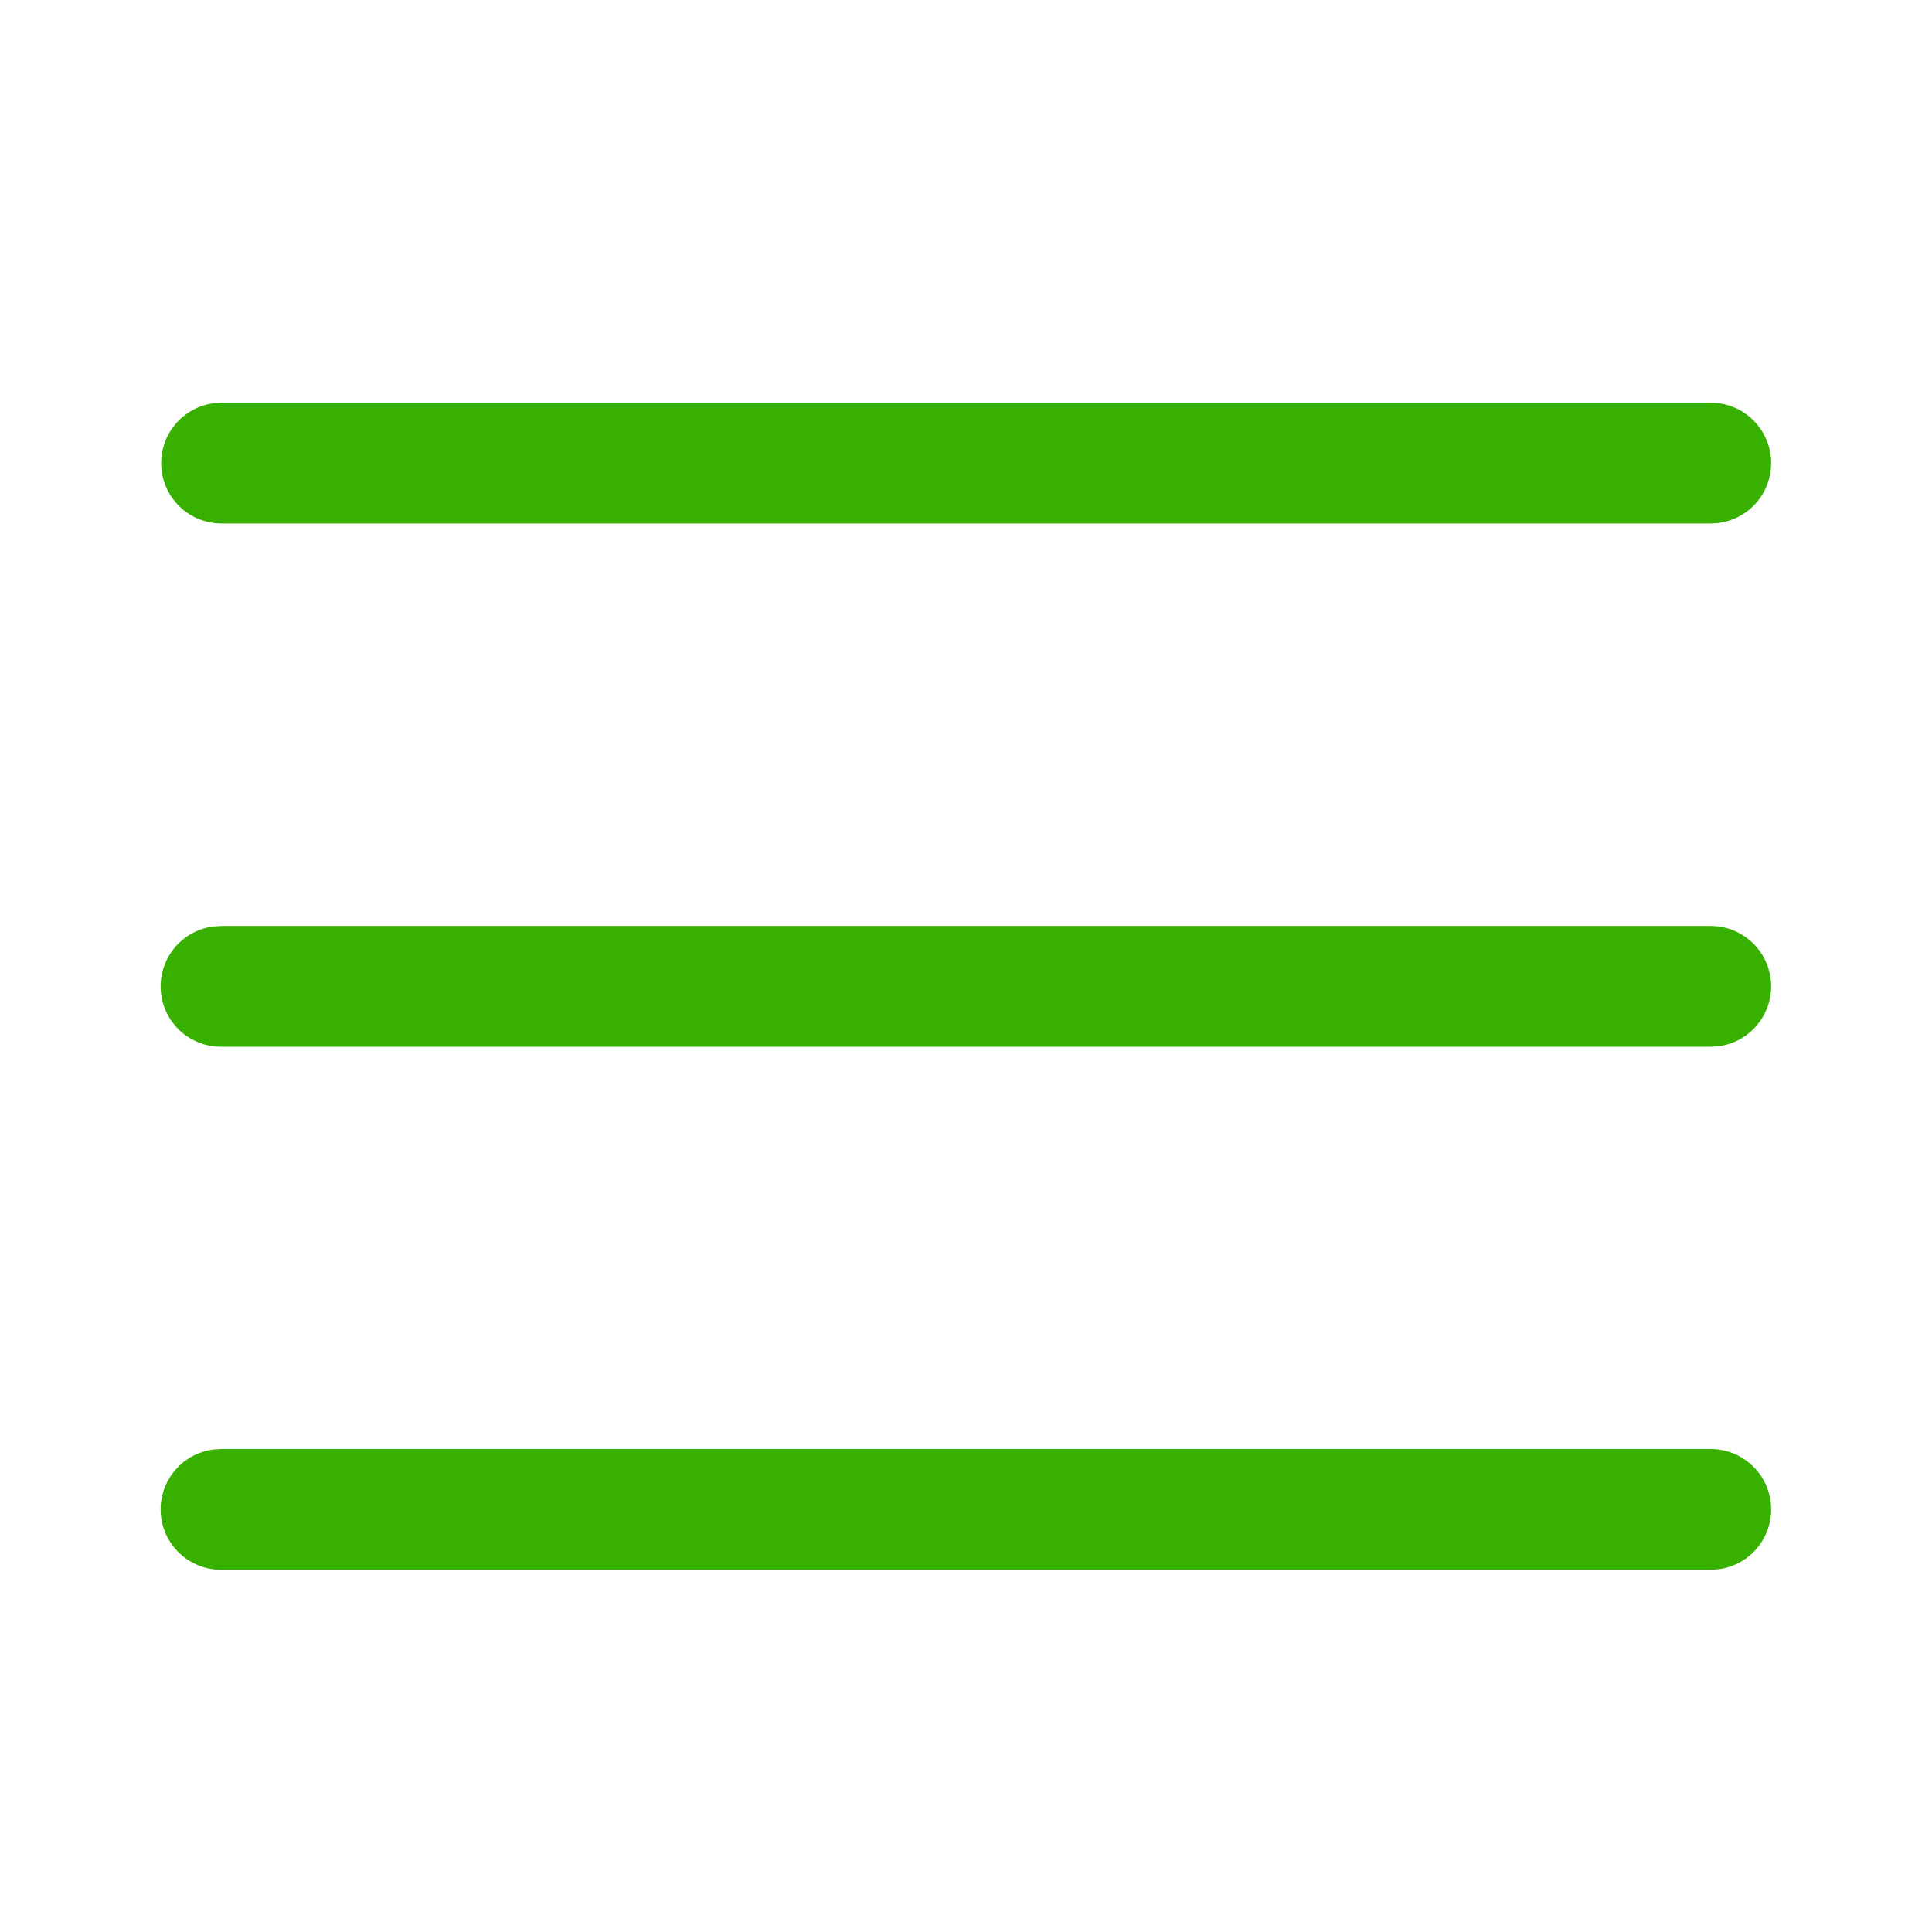
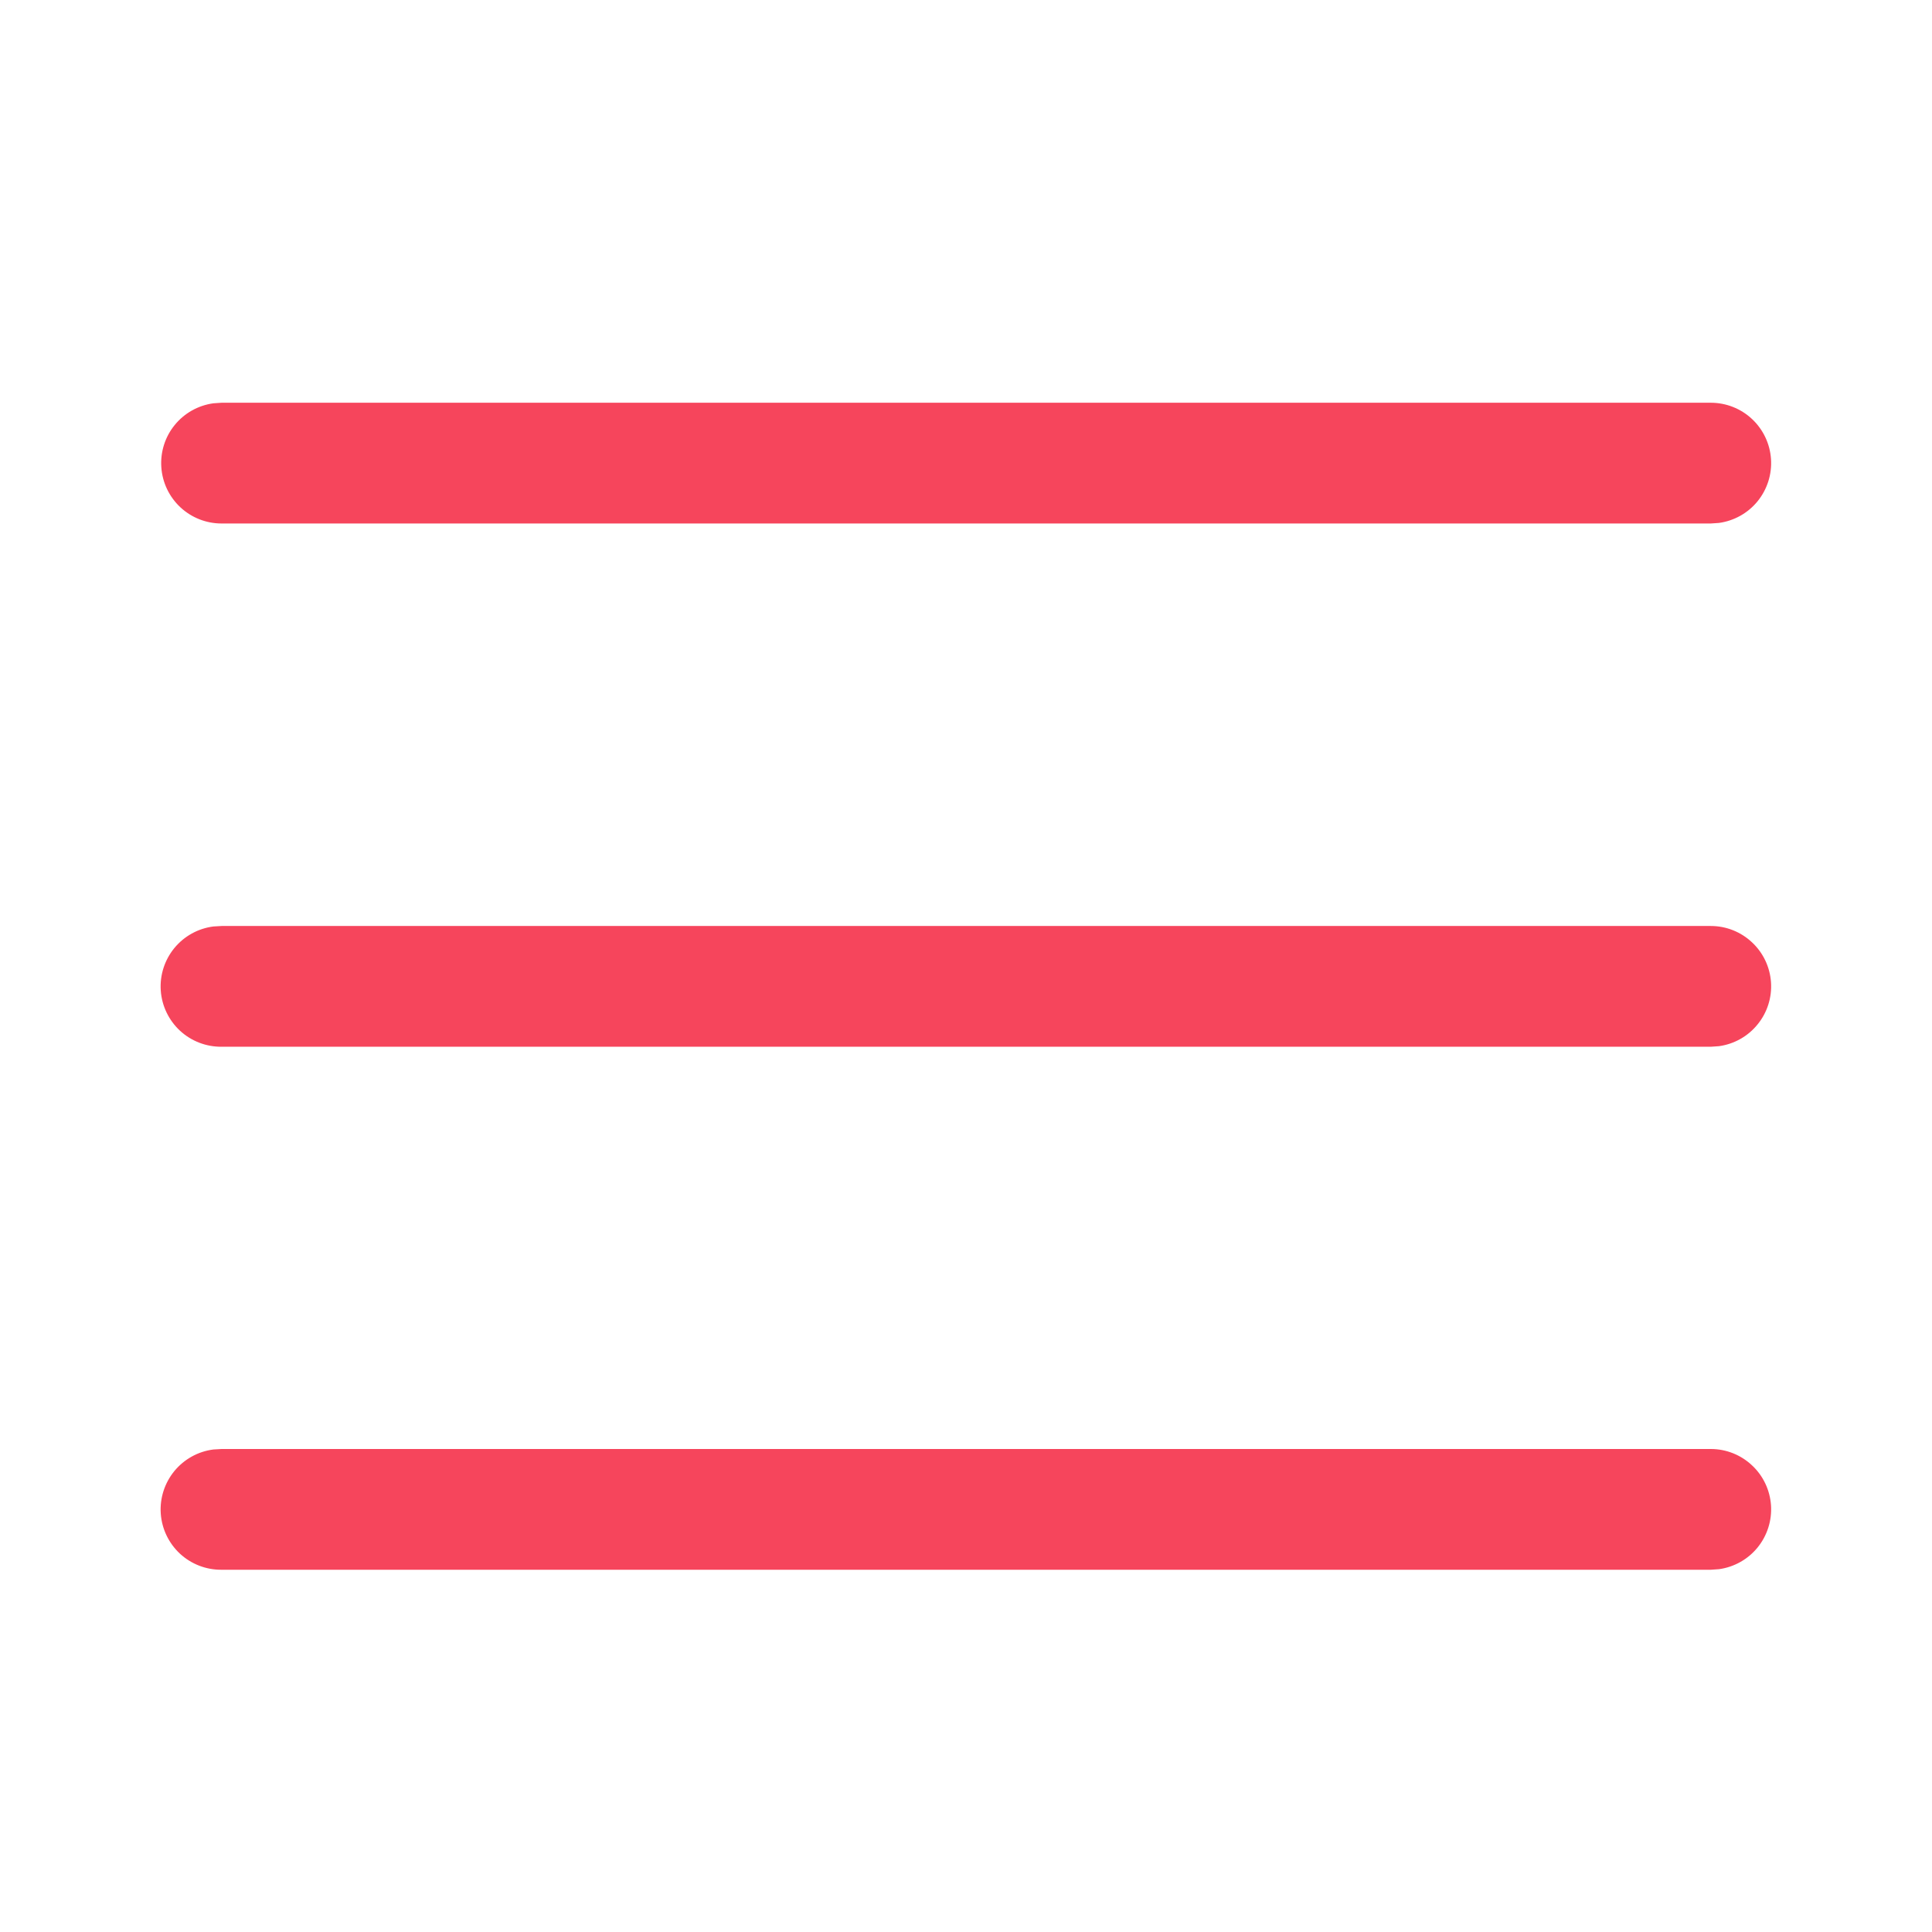
<svg xmlns="http://www.w3.org/2000/svg" width="24" height="24" viewBox="0 0 24 24" fill="none">
-   <path d="M2.753 18H21.253C21.443 18 21.626 18.073 21.764 18.203C21.903 18.332 21.987 18.51 22 18.699C22.013 18.889 21.953 19.076 21.833 19.224C21.713 19.371 21.542 19.467 21.354 19.493L21.253 19.5H2.753C2.562 19.502 2.377 19.431 2.236 19.301C2.096 19.171 2.01 18.992 1.997 18.801C1.984 18.61 2.045 18.422 2.166 18.274C2.288 18.126 2.461 18.03 2.651 18.006L2.753 18H21.253H2.753ZM2.753 11.503H21.253C21.443 11.503 21.626 11.576 21.764 11.706C21.903 11.835 21.987 12.013 22 12.202C22.013 12.392 21.953 12.579 21.833 12.726C21.713 12.874 21.542 12.97 21.354 12.996L21.253 13.003H2.753C2.562 13.005 2.377 12.934 2.236 12.804C2.096 12.674 2.01 12.495 1.997 12.304C1.984 12.113 2.045 11.925 2.166 11.777C2.288 11.629 2.461 11.533 2.651 11.509L2.753 11.503H21.253H2.753ZM2.752 5.003H21.252C21.442 5.003 21.625 5.075 21.764 5.205C21.903 5.335 21.987 5.512 22 5.702C22.013 5.892 21.953 6.079 21.834 6.226C21.714 6.374 21.542 6.47 21.354 6.496L21.252 6.503H2.752C2.562 6.503 2.379 6.431 2.24 6.301C2.101 6.171 2.017 5.994 2.004 5.804C1.991 5.615 2.05 5.427 2.17 5.28C2.29 5.132 2.462 5.036 2.65 5.01L2.752 5.003H21.252H2.752Z" fill="#38B000" />
+   <path d="M2.753 18H21.253C21.443 18 21.626 18.073 21.764 18.203C21.903 18.332 21.987 18.51 22 18.699C22.013 18.889 21.953 19.076 21.833 19.224C21.713 19.371 21.542 19.467 21.354 19.493L21.253 19.5H2.753C2.562 19.502 2.377 19.431 2.236 19.301C2.096 19.171 2.01 18.992 1.997 18.801C1.984 18.61 2.045 18.422 2.166 18.274C2.288 18.126 2.461 18.03 2.651 18.006L2.753 18H21.253H2.753ZM2.753 11.503H21.253C21.443 11.503 21.626 11.576 21.764 11.706C21.903 11.835 21.987 12.013 22 12.202C22.013 12.392 21.953 12.579 21.833 12.726C21.713 12.874 21.542 12.97 21.354 12.996L21.253 13.003H2.753C2.562 13.005 2.377 12.934 2.236 12.804C2.096 12.674 2.01 12.495 1.997 12.304C1.984 12.113 2.045 11.925 2.166 11.777C2.288 11.629 2.461 11.533 2.651 11.509L2.753 11.503H21.253H2.753ZM2.752 5.003H21.252C21.442 5.003 21.625 5.075 21.764 5.205C21.903 5.335 21.987 5.512 22 5.702C22.013 5.892 21.953 6.079 21.834 6.226C21.714 6.374 21.542 6.47 21.354 6.496L21.252 6.503H2.752C2.562 6.503 2.379 6.431 2.24 6.301C2.101 6.171 2.017 5.994 2.004 5.804C1.991 5.615 2.05 5.427 2.17 5.28C2.29 5.132 2.462 5.036 2.65 5.01L2.752 5.003H21.252H2.752Z" fill="#F6455Cff" />
</svg>
